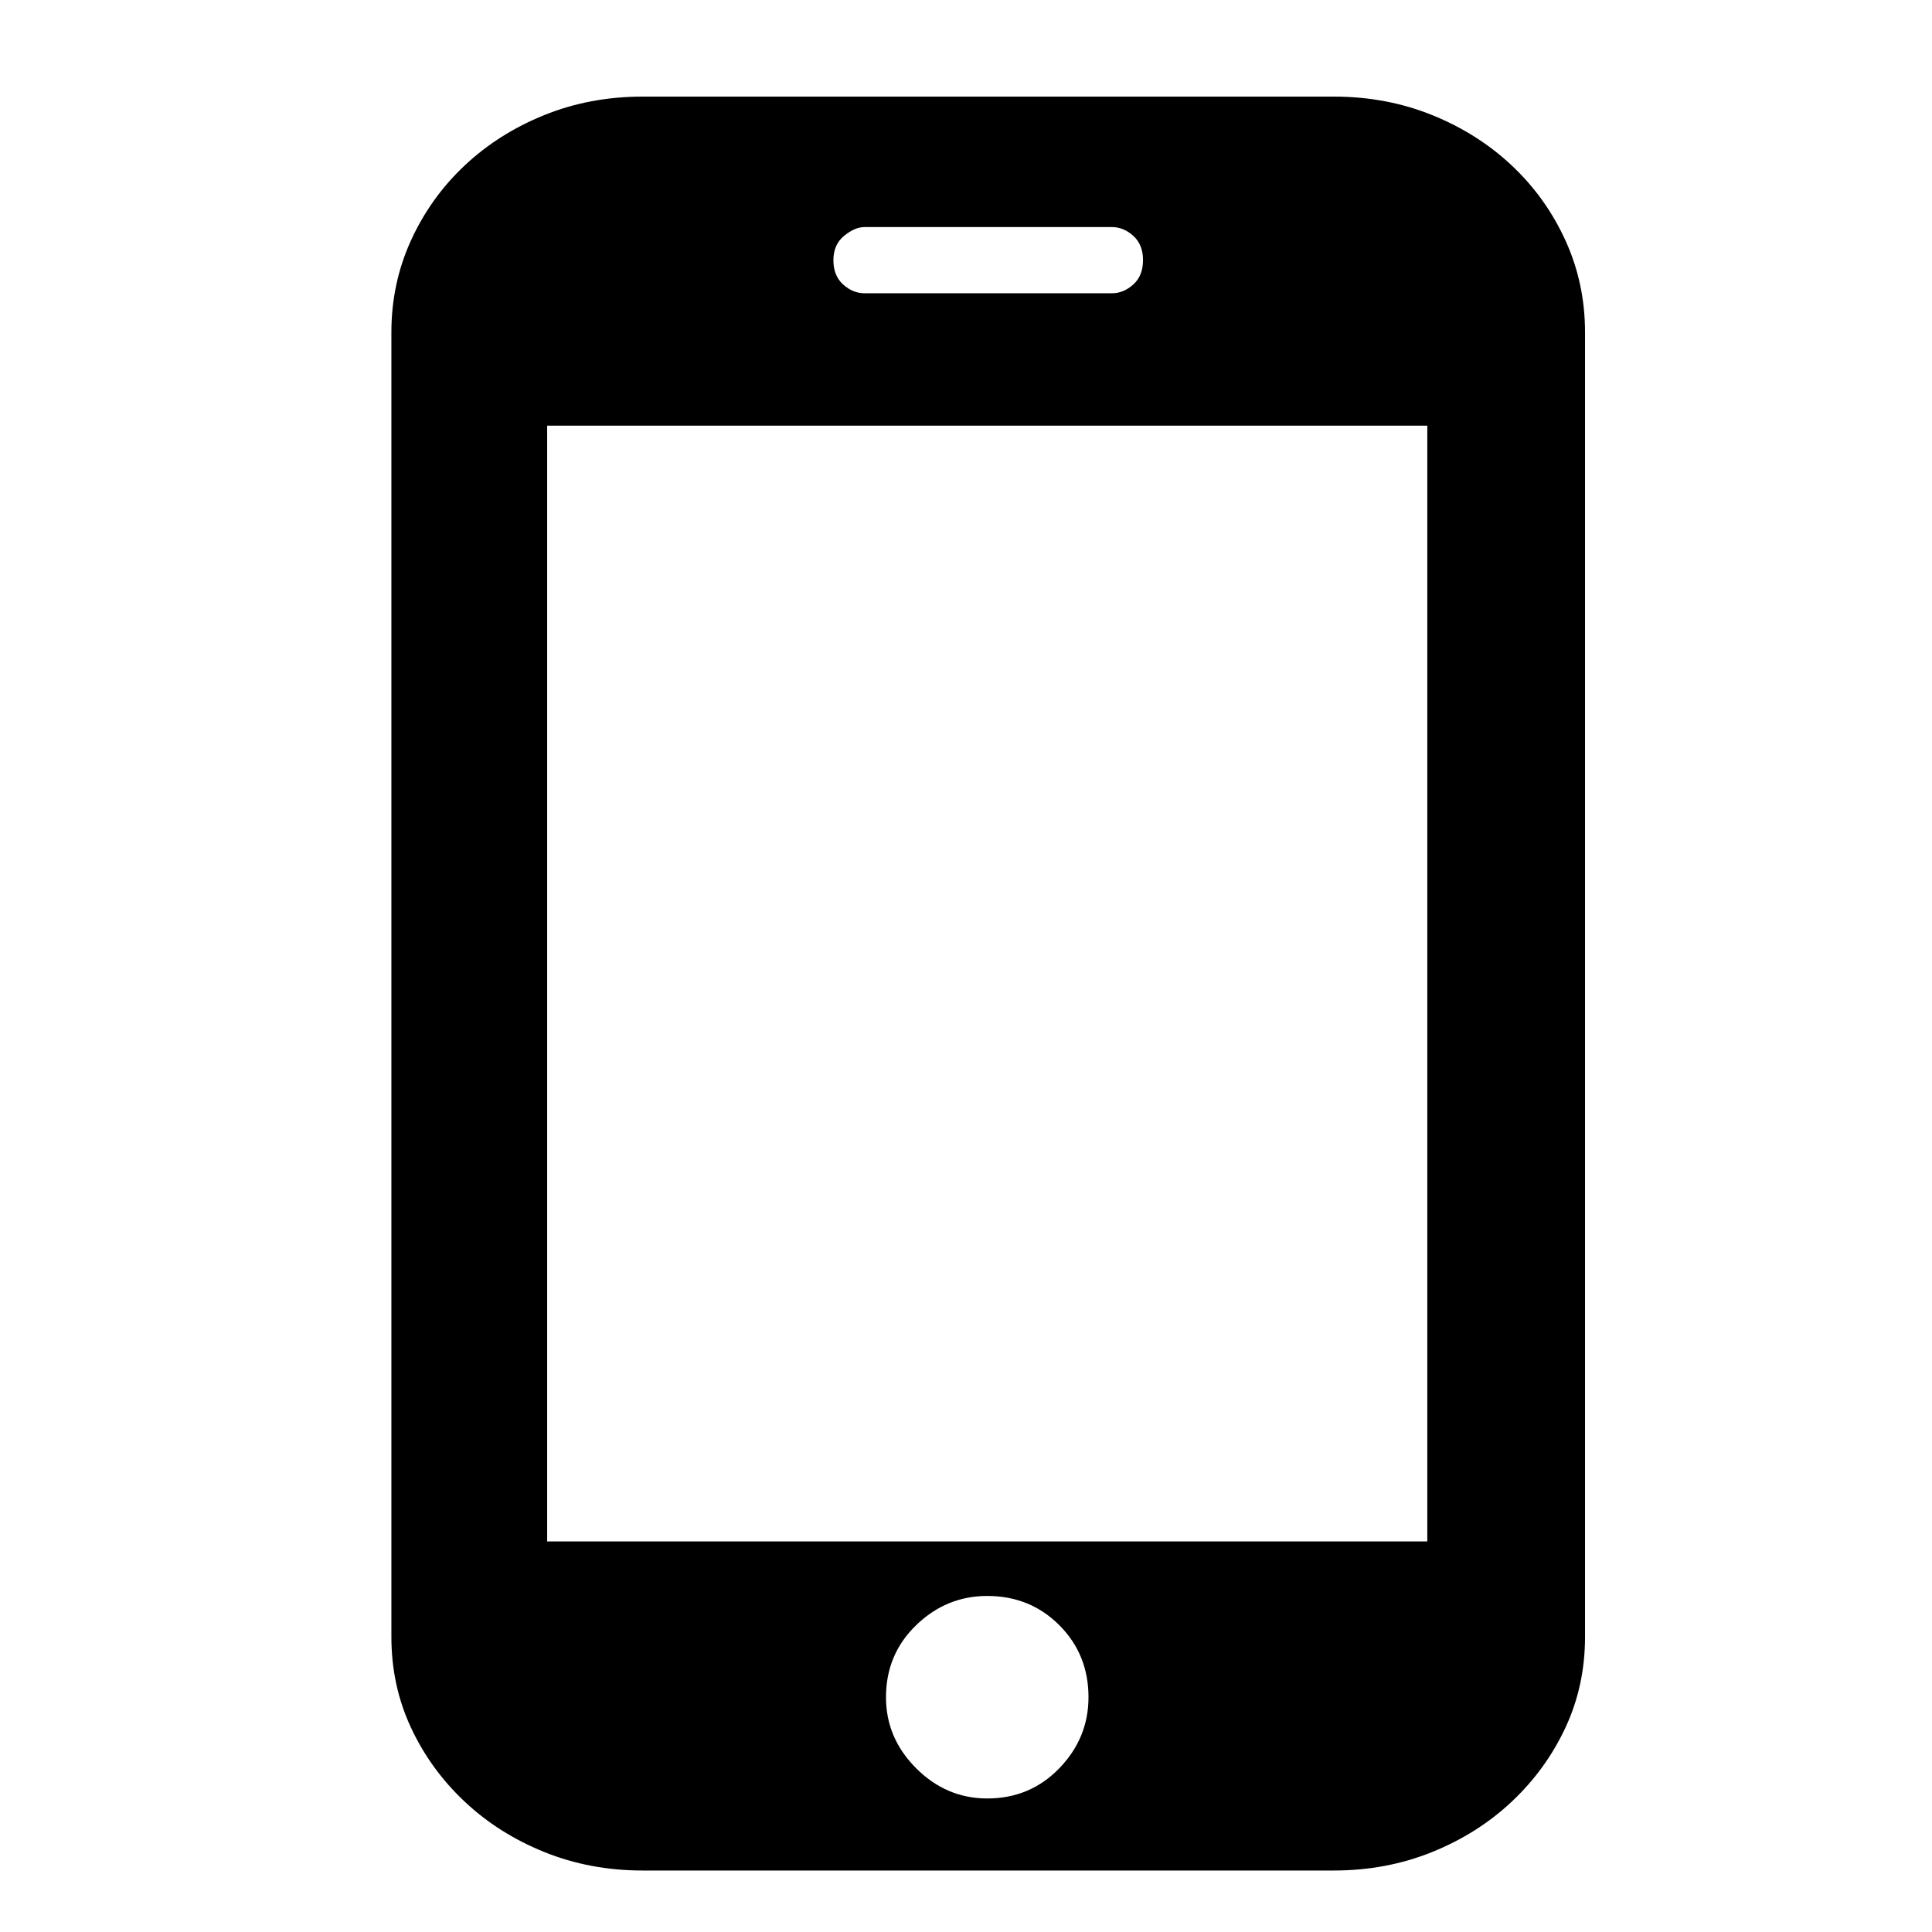
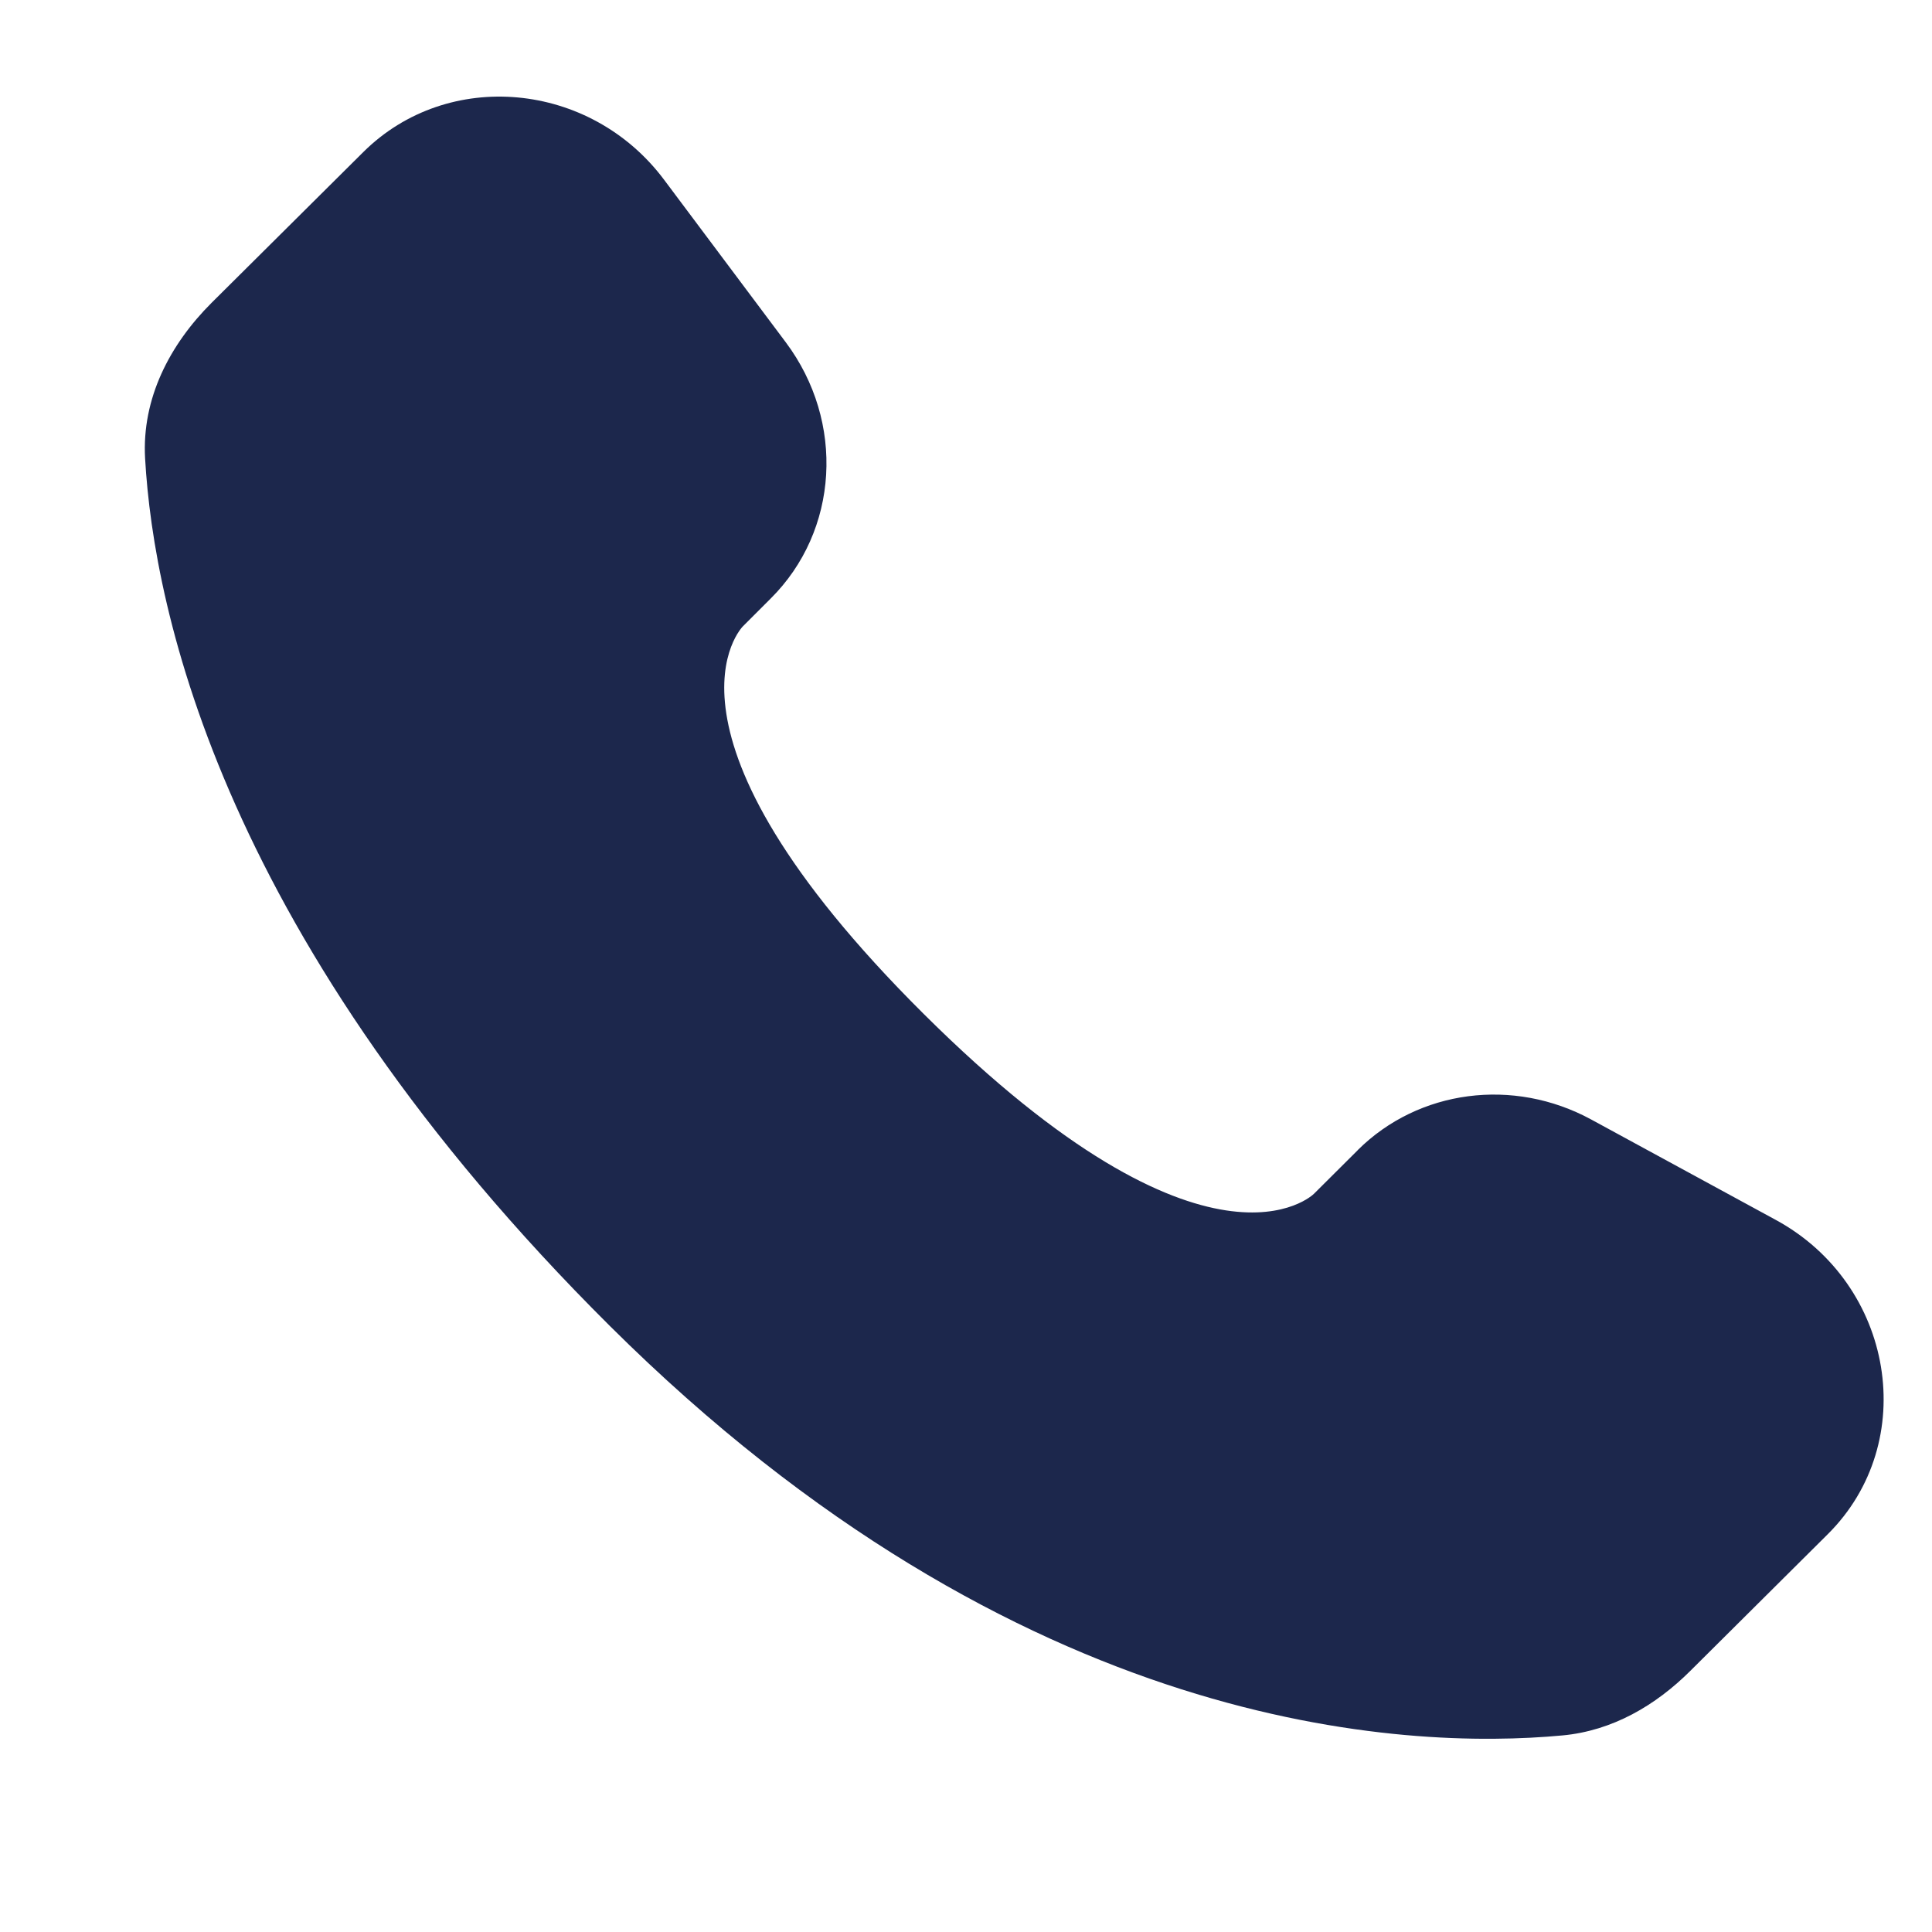
- <svg xmlns="http://www.w3.org/2000/svg" class="prefix__icon" viewBox="0 0 1000 900" width="200" height="200">
-   <path d="M820.41 797.228q0 25.197-10.08 46.866t-27.716 38.3-41.323 26.204-50.897 9.575H332.598q-27.212 0-50.897-9.575t-41.323-26.204-27.717-38.3-10.078-46.866V121.953q0-25.197 10.078-47.37t27.717-38.803 41.323-26.205T332.598 0h357.796q27.212 0 50.897 9.575t41.323 26.205 27.717 38.803 10.078 47.37v675.275zm-81.638-626.897h-455.56v577.512h455.56V170.33zm-227.78 605.732q-21.165 0-36.787 15.118t-15.622 37.291q0 21.166 15.622 36.788t36.787 15.622q22.173 0 37.291-15.622t15.119-36.788q0-22.173-15.119-37.29t-37.29-15.119zm80.63-691.402q0-8.063-5.04-12.598t-11.086-4.535h-128q-5.04 0-10.583 4.535t-5.543 12.598 5.04 12.599 11.086 4.535h128q6.047 0 11.087-4.535t5.039-12.599z" />
+ <svg xmlns="http://www.w3.org/2000/svg" viewBox="2.5 1 20 20" fill="none">
+   <path d="M16.556 12.906l-.455.453s-1.083 1.076-4.038-1.862-1.872-4.014-1.872-4.014l.286-.286c.707-.702.774-1.83.157-2.654L9.374 2.86C8.61 1.84 7.135 1.705 6.26 2.575l-1.57 1.56c-.433.432-.723.99-.688 1.61.09 1.587.808 5 4.812 8.982 4.247 4.222 8.232 4.39 9.861 4.238.516-.048.964-.31 1.325-.67l1.42-1.412c.96-.953.69-2.588-.538-3.255l-1.91-1.039c-.806-.438-1.787-.309-2.417.317z" fill="#1C274C" />
</svg>
